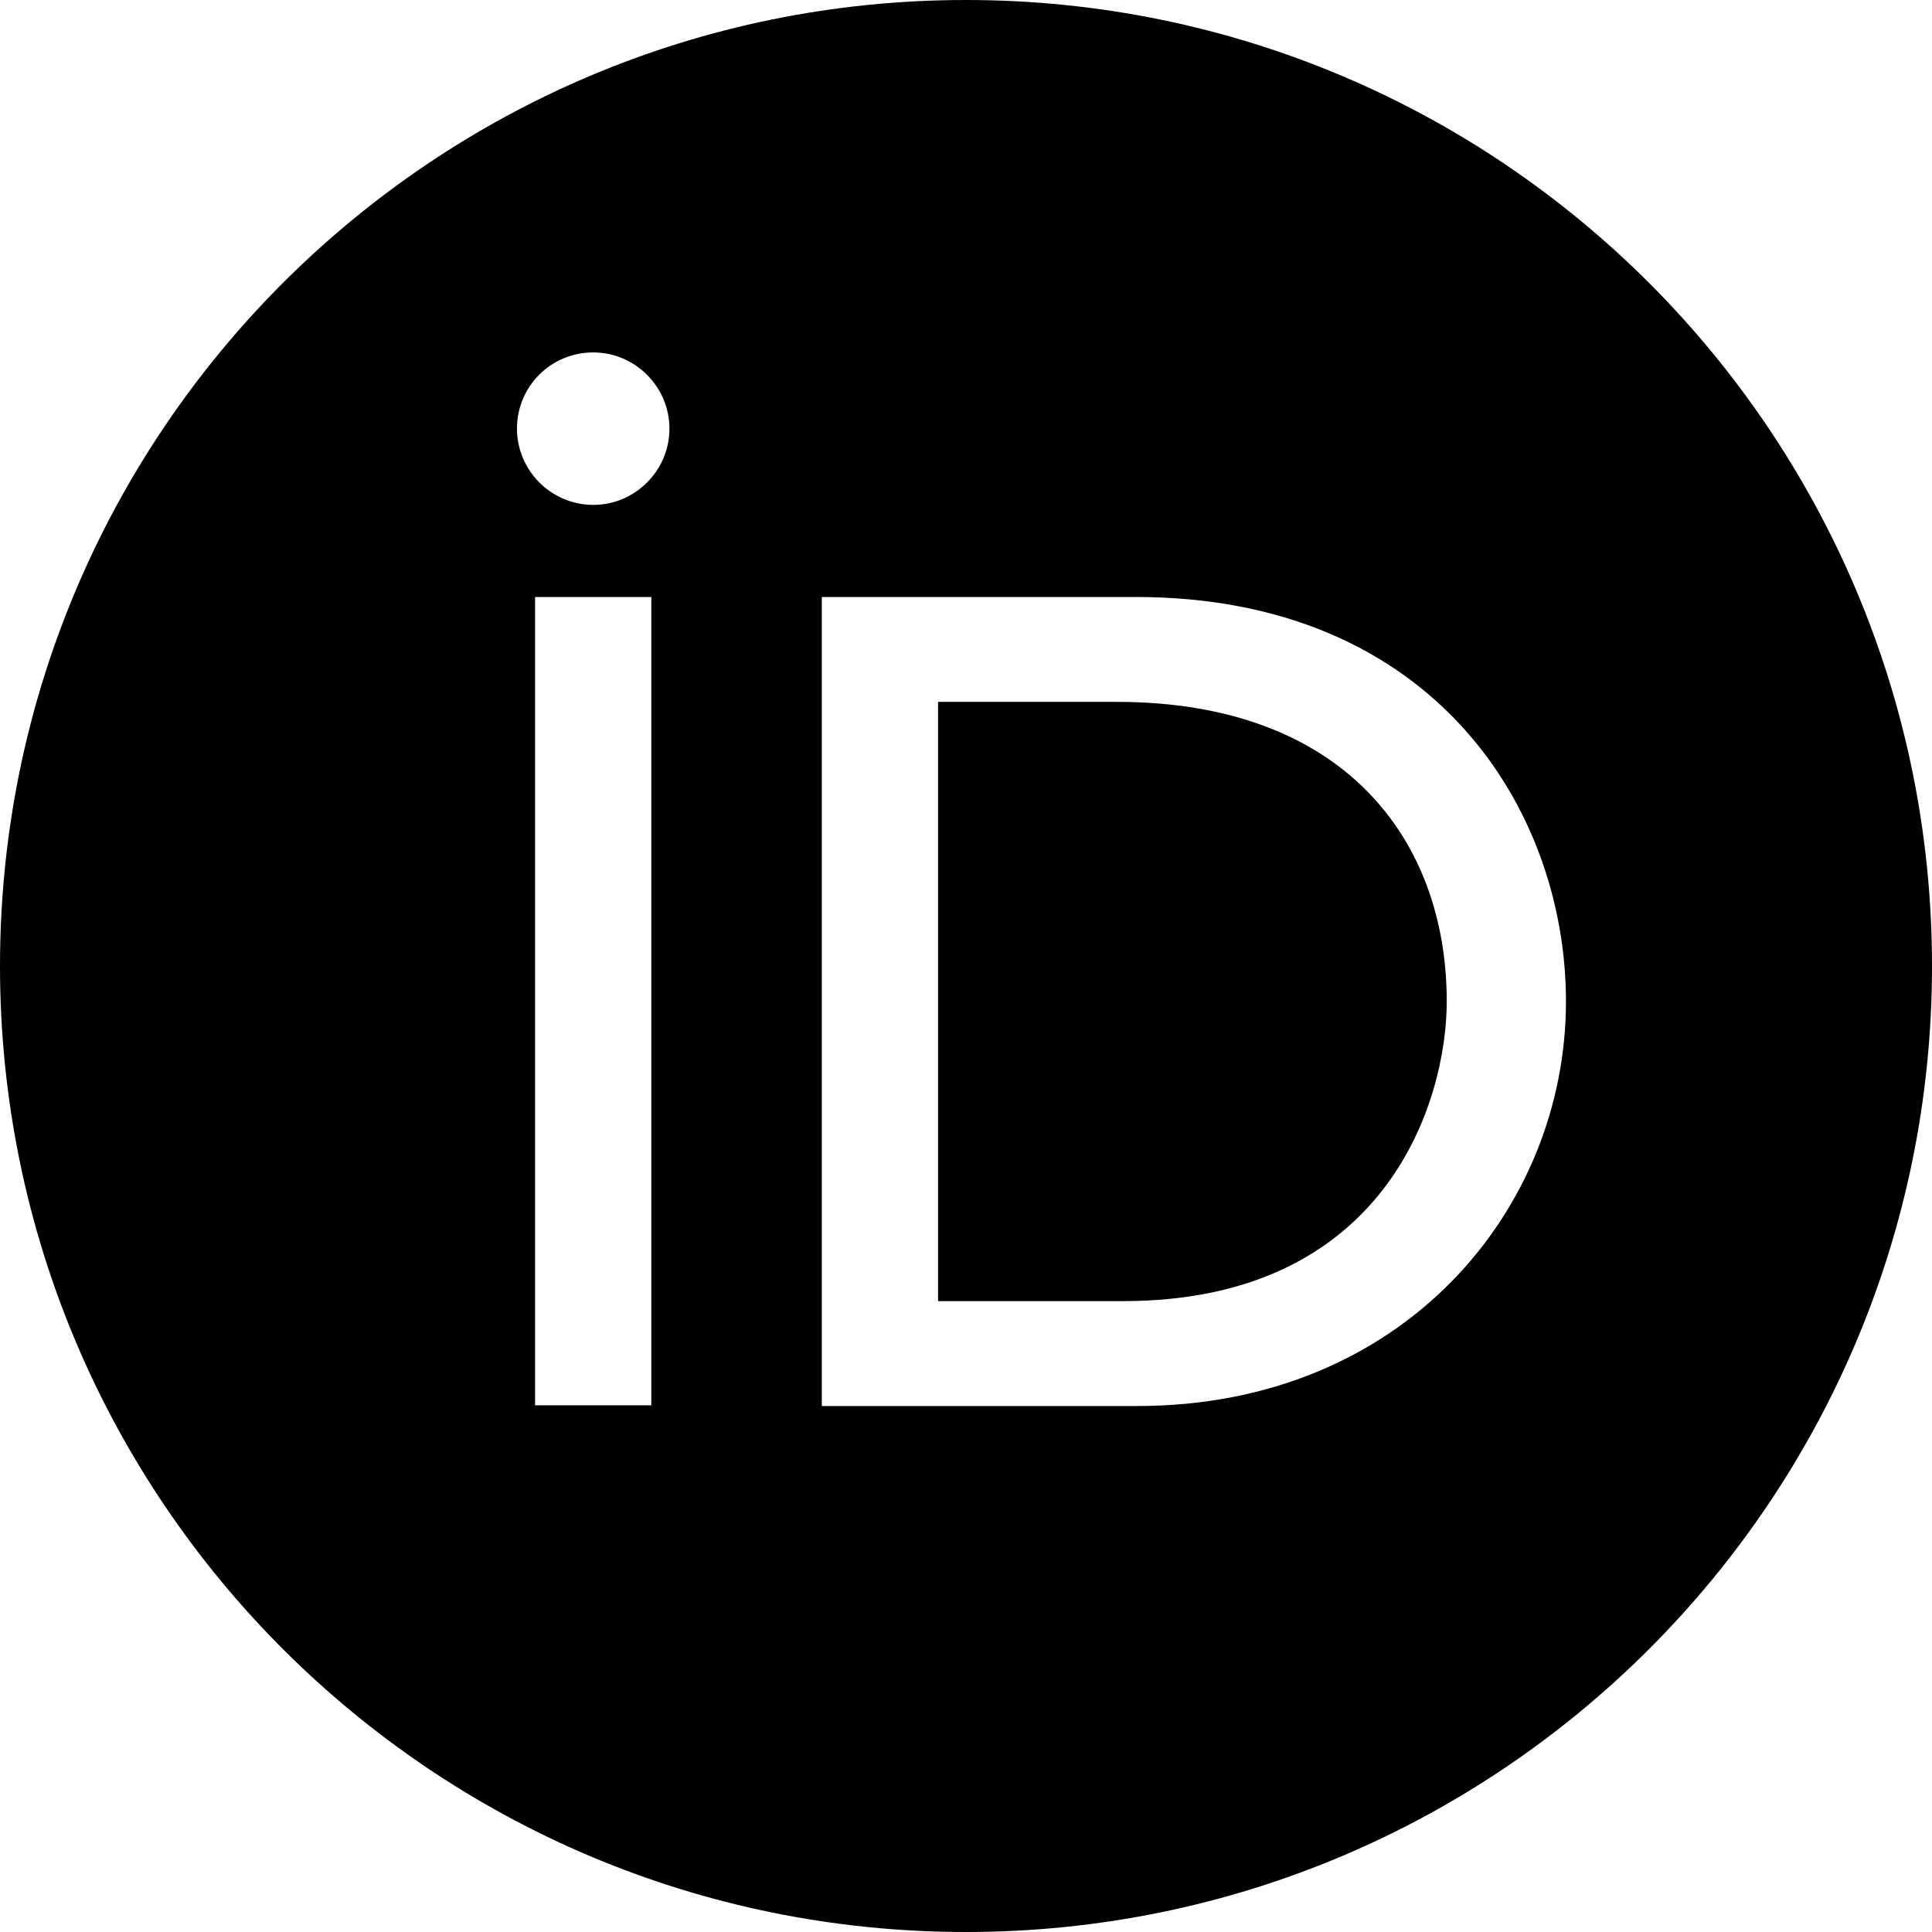
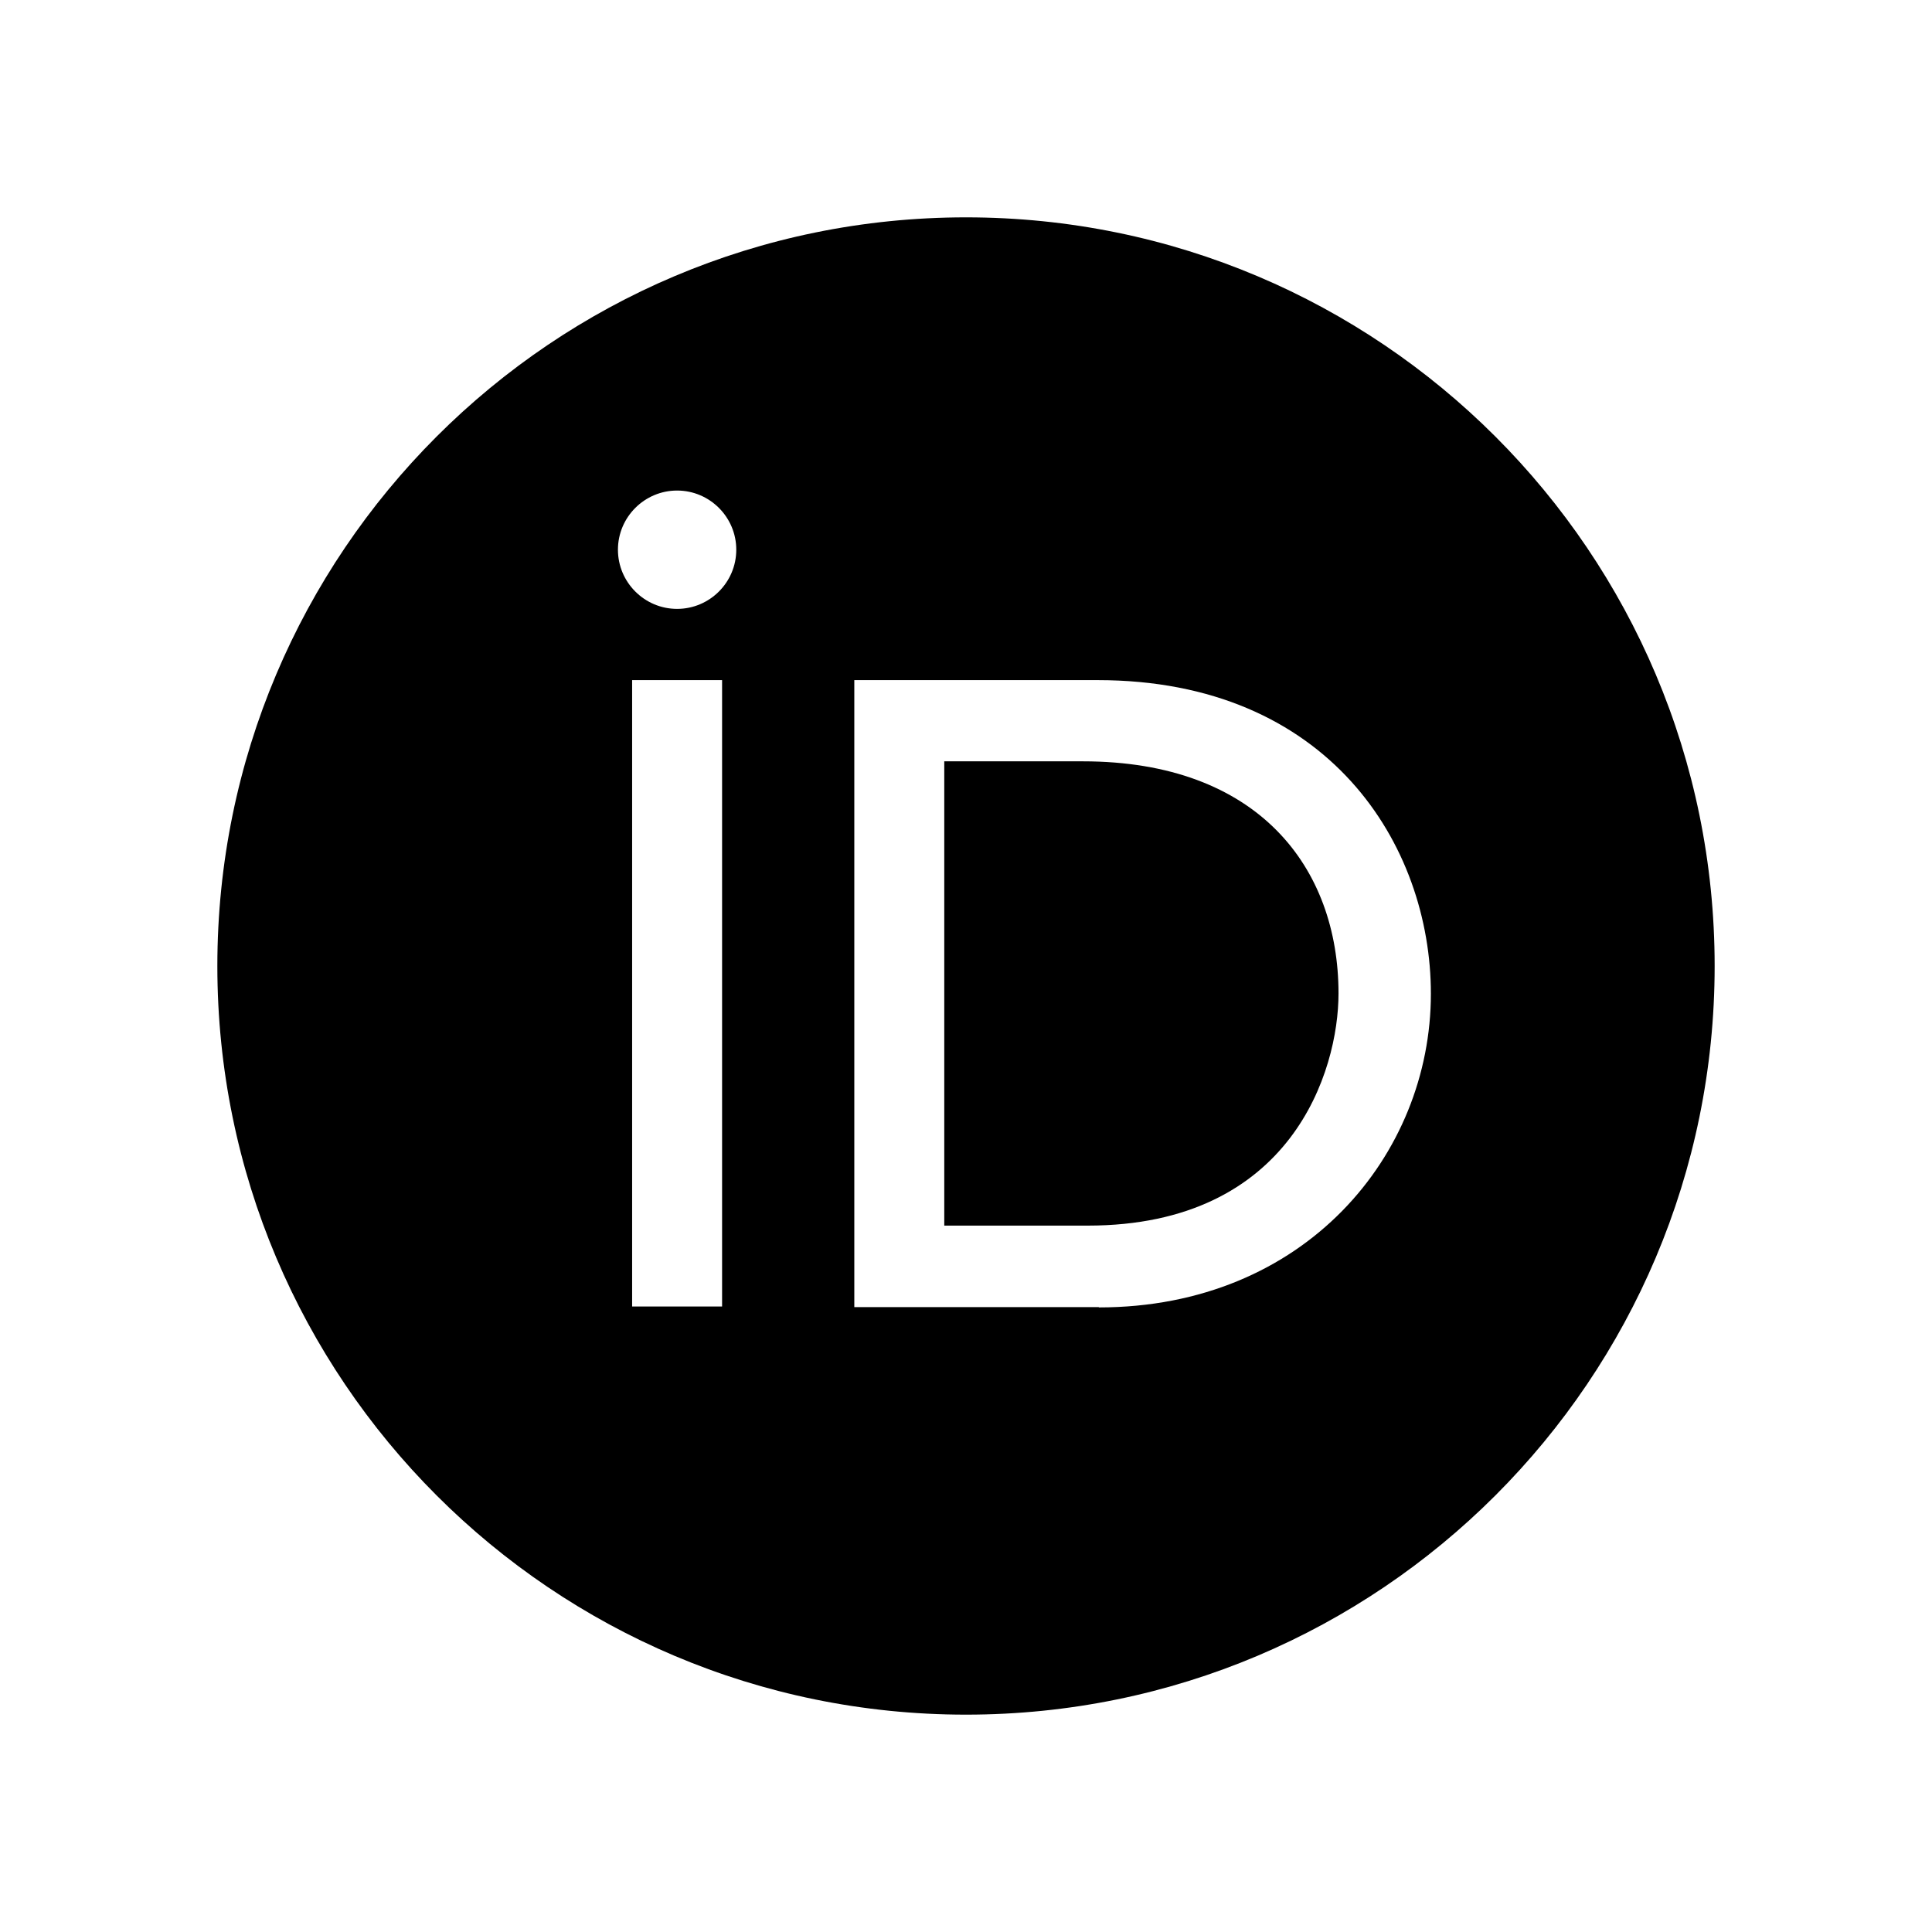
- <svg xmlns="http://www.w3.org/2000/svg" role="img" viewBox="0 0 24 24">
-   <path d="M12 0C5.372 0 0 5.372 0 12s5.372 12 12 12 12-5.372 12-12S18.628 0 12 0zM7.369 4.378c.525 0 .947.431.947.947s-.422.947-.947.947a.95.95 0 0 1-.947-.947c0-.525.422-.947.947-.947zm-.722 3.038h1.444v10.041H6.647V7.416zm3.562 0h3.9c3.712 0 5.344 2.653 5.344 5.025 0 2.578-2.016 5.025-5.325 5.025h-3.919V7.416zm1.444 1.303v7.444h2.297c3.272 0 4.022-2.484 4.022-3.722 0-2.016-1.284-3.722-4.097-3.722h-2.222z" />
+ <svg xmlns="http://www.w3.org/2000/svg" viewBox="0 0 640 640">
+   <path d="M358.7 252.2L312.8 252.2L312.8 406L360.3 406C427.9 406 443.4 354.7 443.4 329.1C443.4 287.5 416.9 252.2 358.7 252.2zM320 72C183 72 72 183 72 320C72 457 183 568 320 568C457 568 568 457 568 320C568 183 457 72 320 72zM239.2 432.8L209.4 432.8L209.4 225.3L239.2 225.3L239.2 432.8zM224.3 162.5C235.1 162.5 243.9 171.3 243.9 182.1C243.9 192.9 235.1 201.7 224.3 201.7C213.5 201.7 204.7 192.9 204.7 182.1C204.7 171.3 213.5 162.5 224.3 162.5zM364 433L283 433L283 225.3L363.6 225.3C440.3 225.3 474 280.1 474 329.2C474 382.5 432.3 433.1 364 433.1z" />
</svg>
